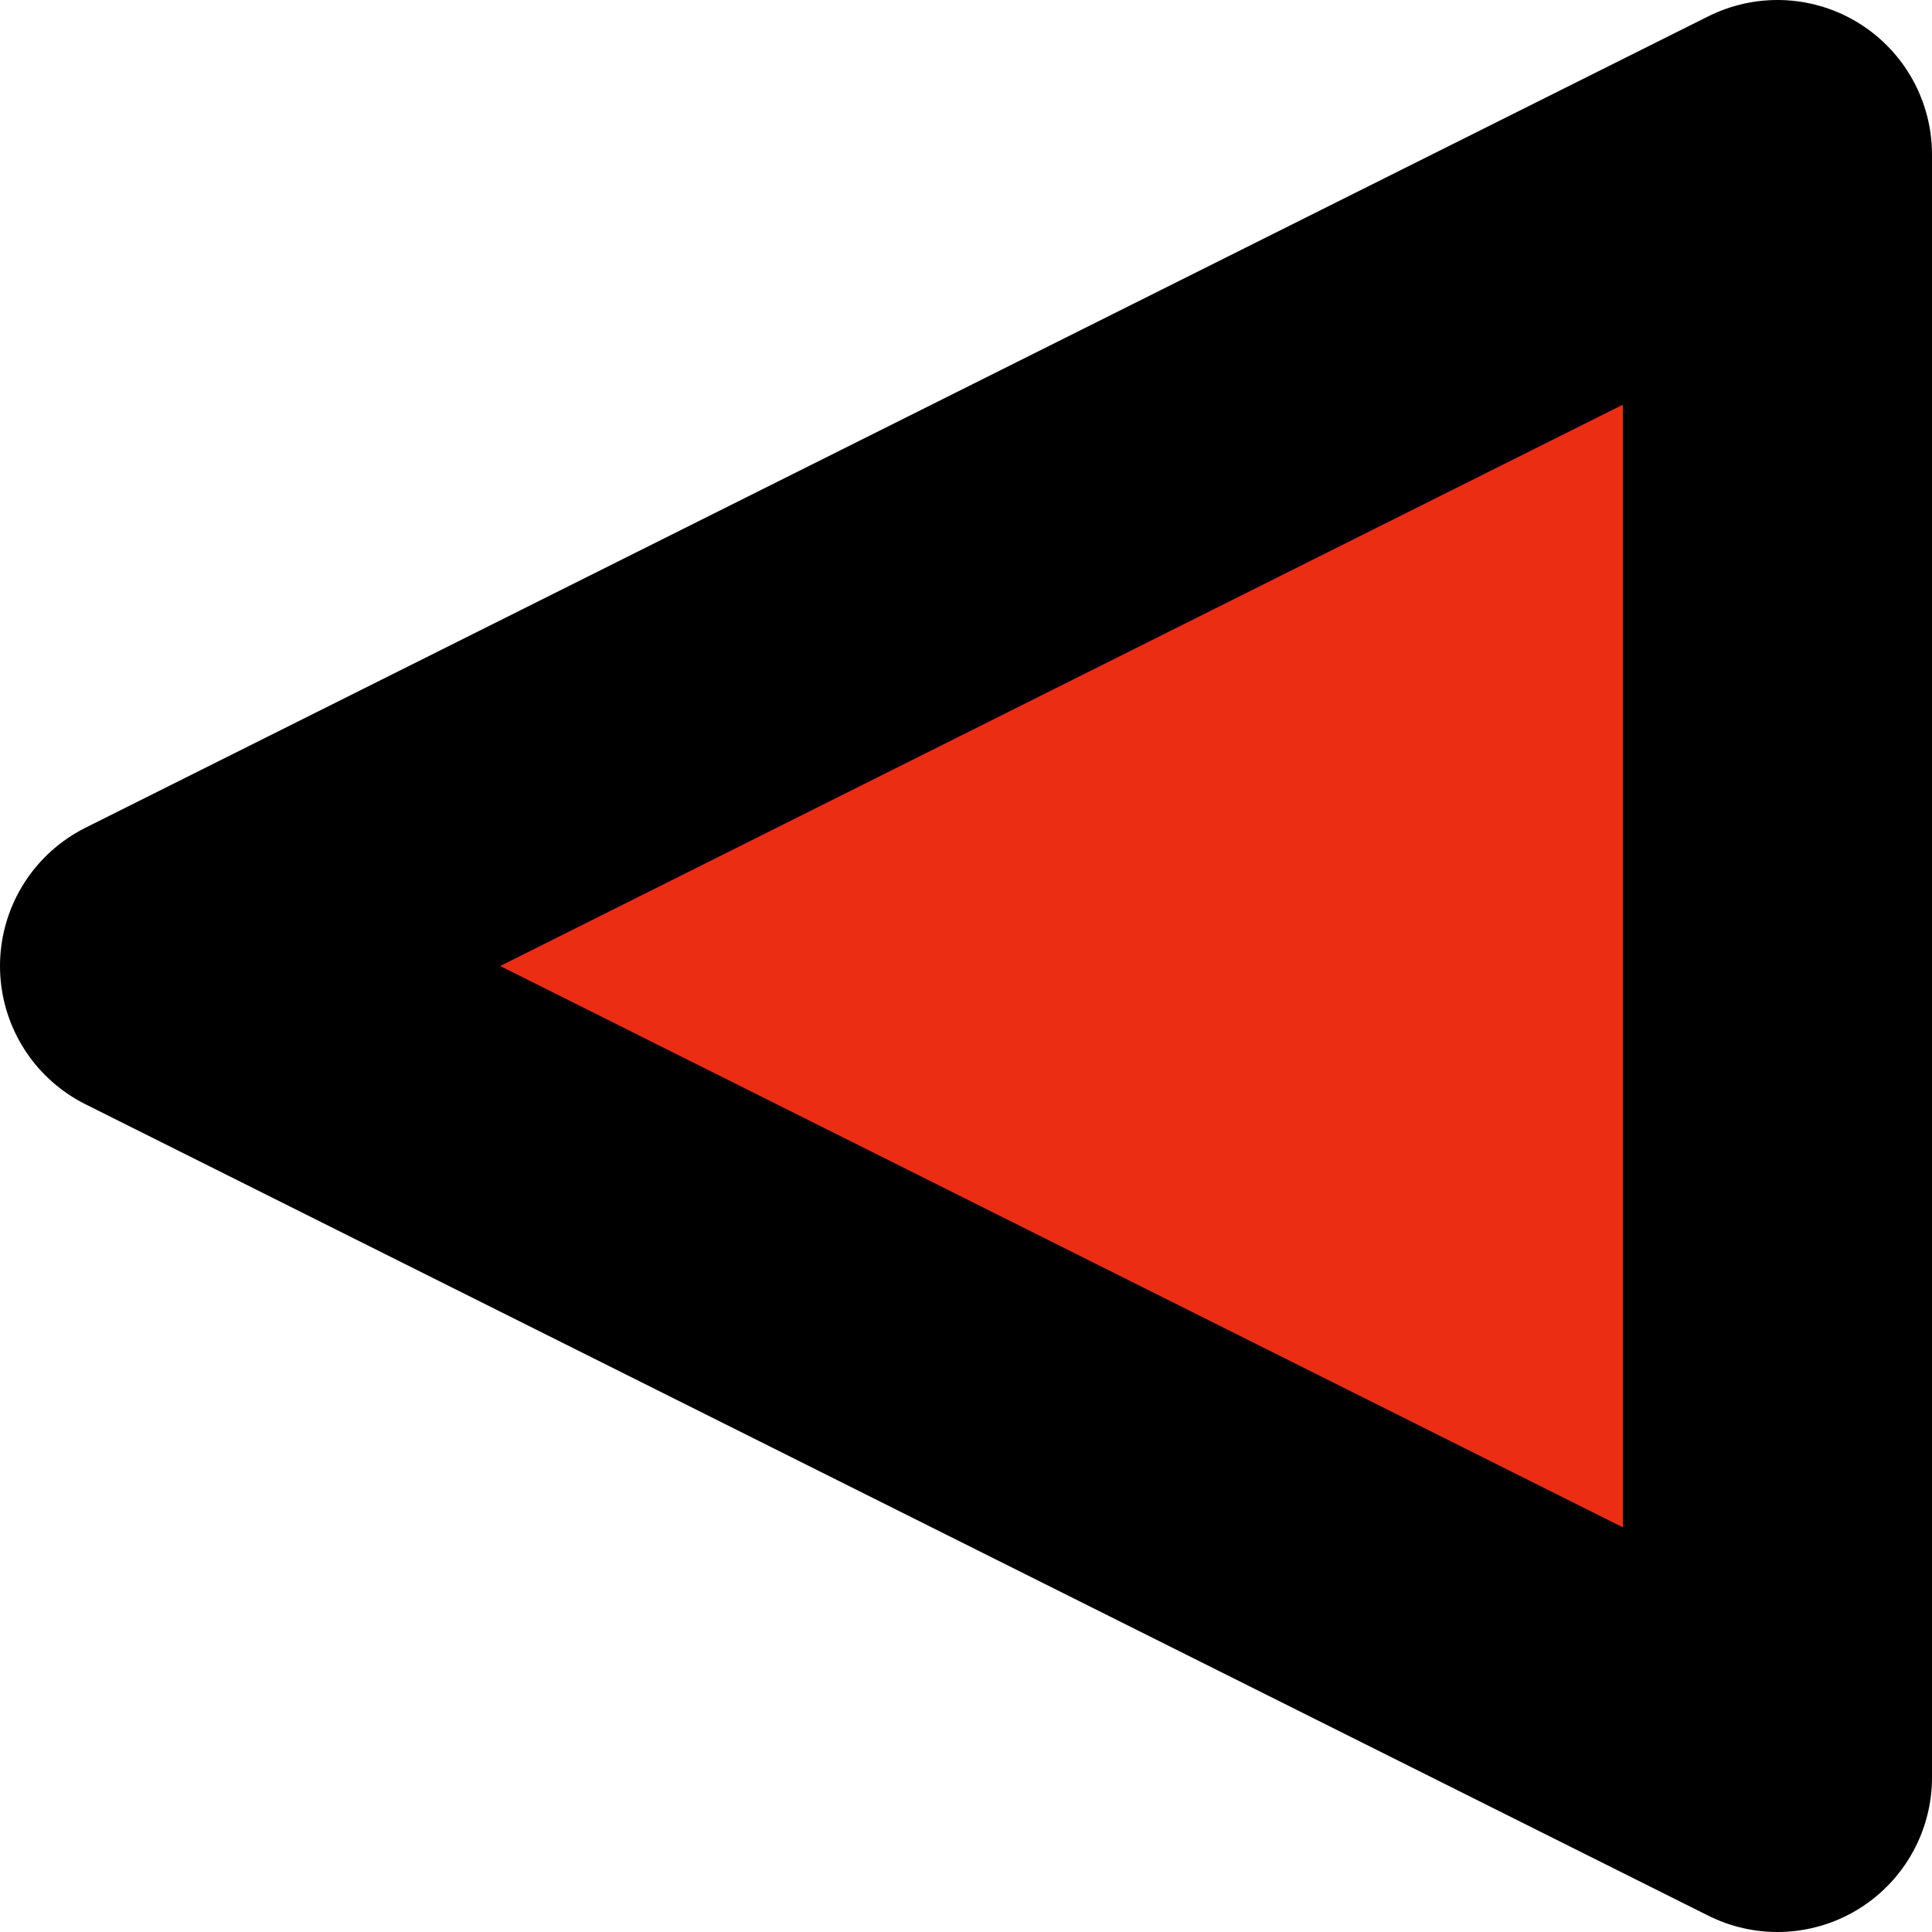
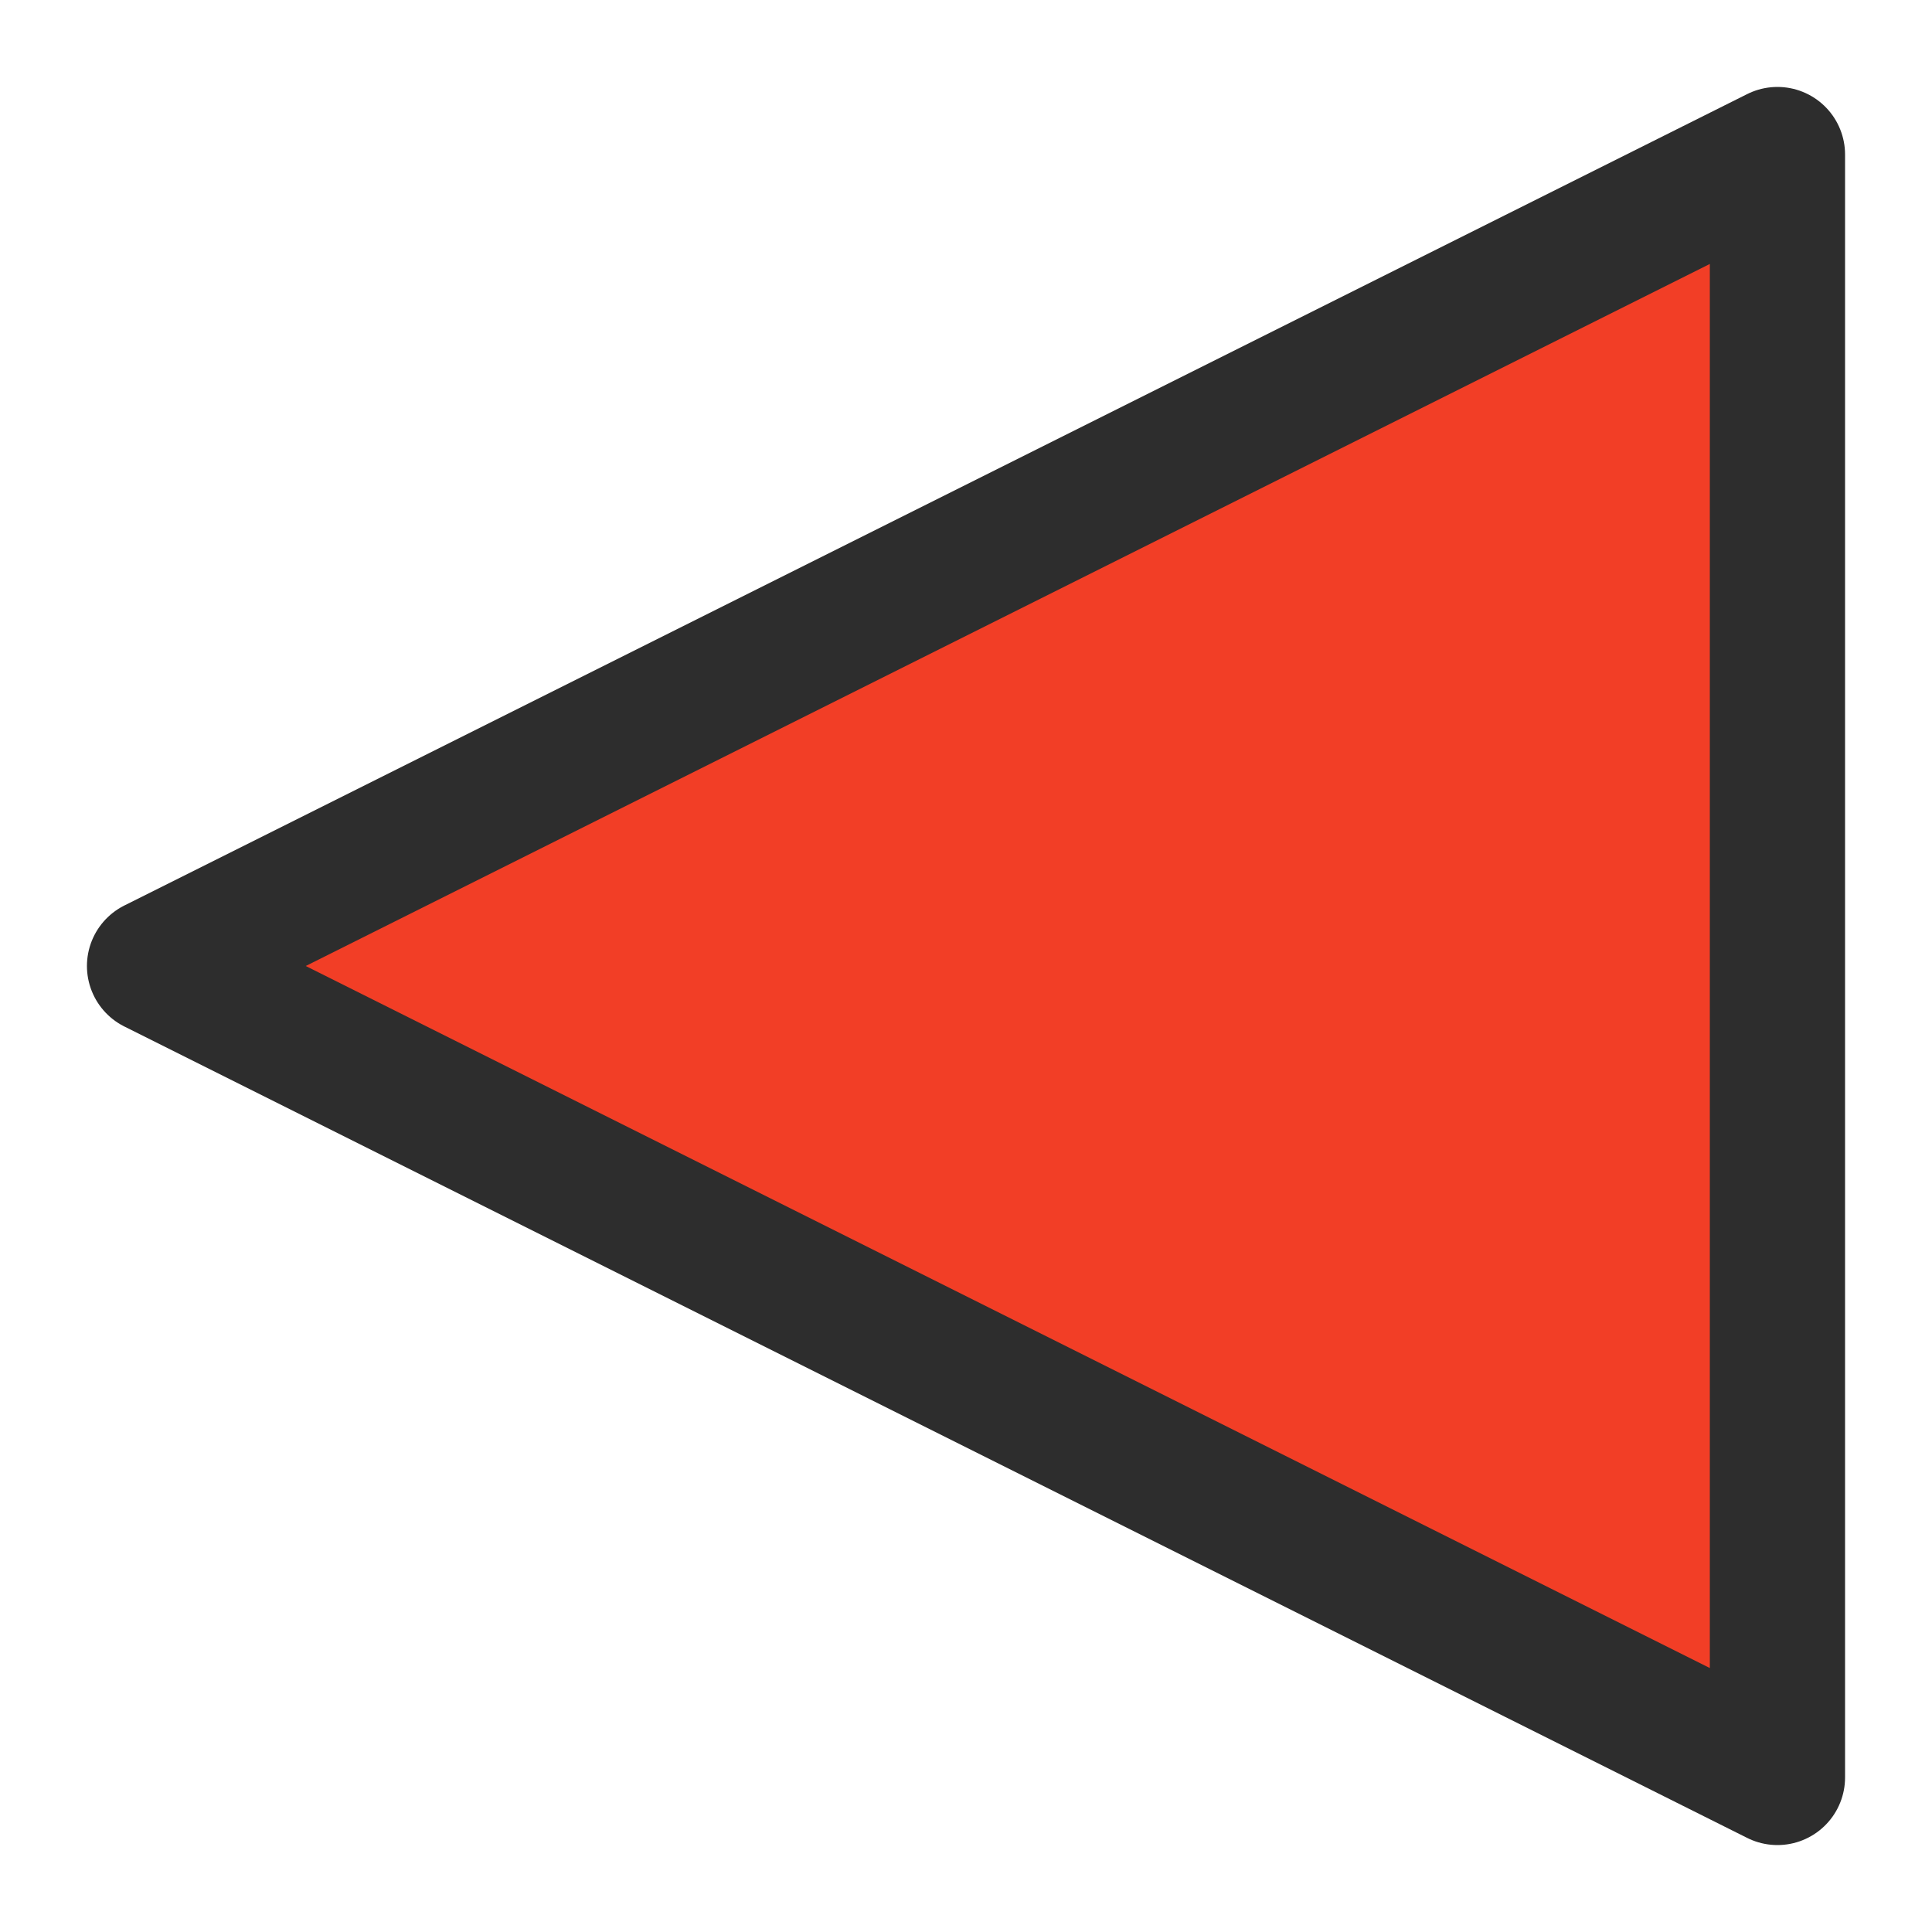
<svg xmlns="http://www.w3.org/2000/svg" version="1.1" id="Layer_1" x="0px" y="0px" width="100px" height="100px" viewBox="0 0 100 100" enable-background="new 0 0 100 100" xml:space="preserve">
-   <polygon fill="#EB2D14" stroke="#000000" stroke-width="16" stroke-linecap="round" stroke-linejoin="round" points="8,50 92,92 92,8" />
+   <polygon fill="#f23e26" stroke="#2d2d2d" stroke-width="7" stroke-linecap="round" stroke-linejoin="round" points="8,50 92,92 92,8" />
</svg>
